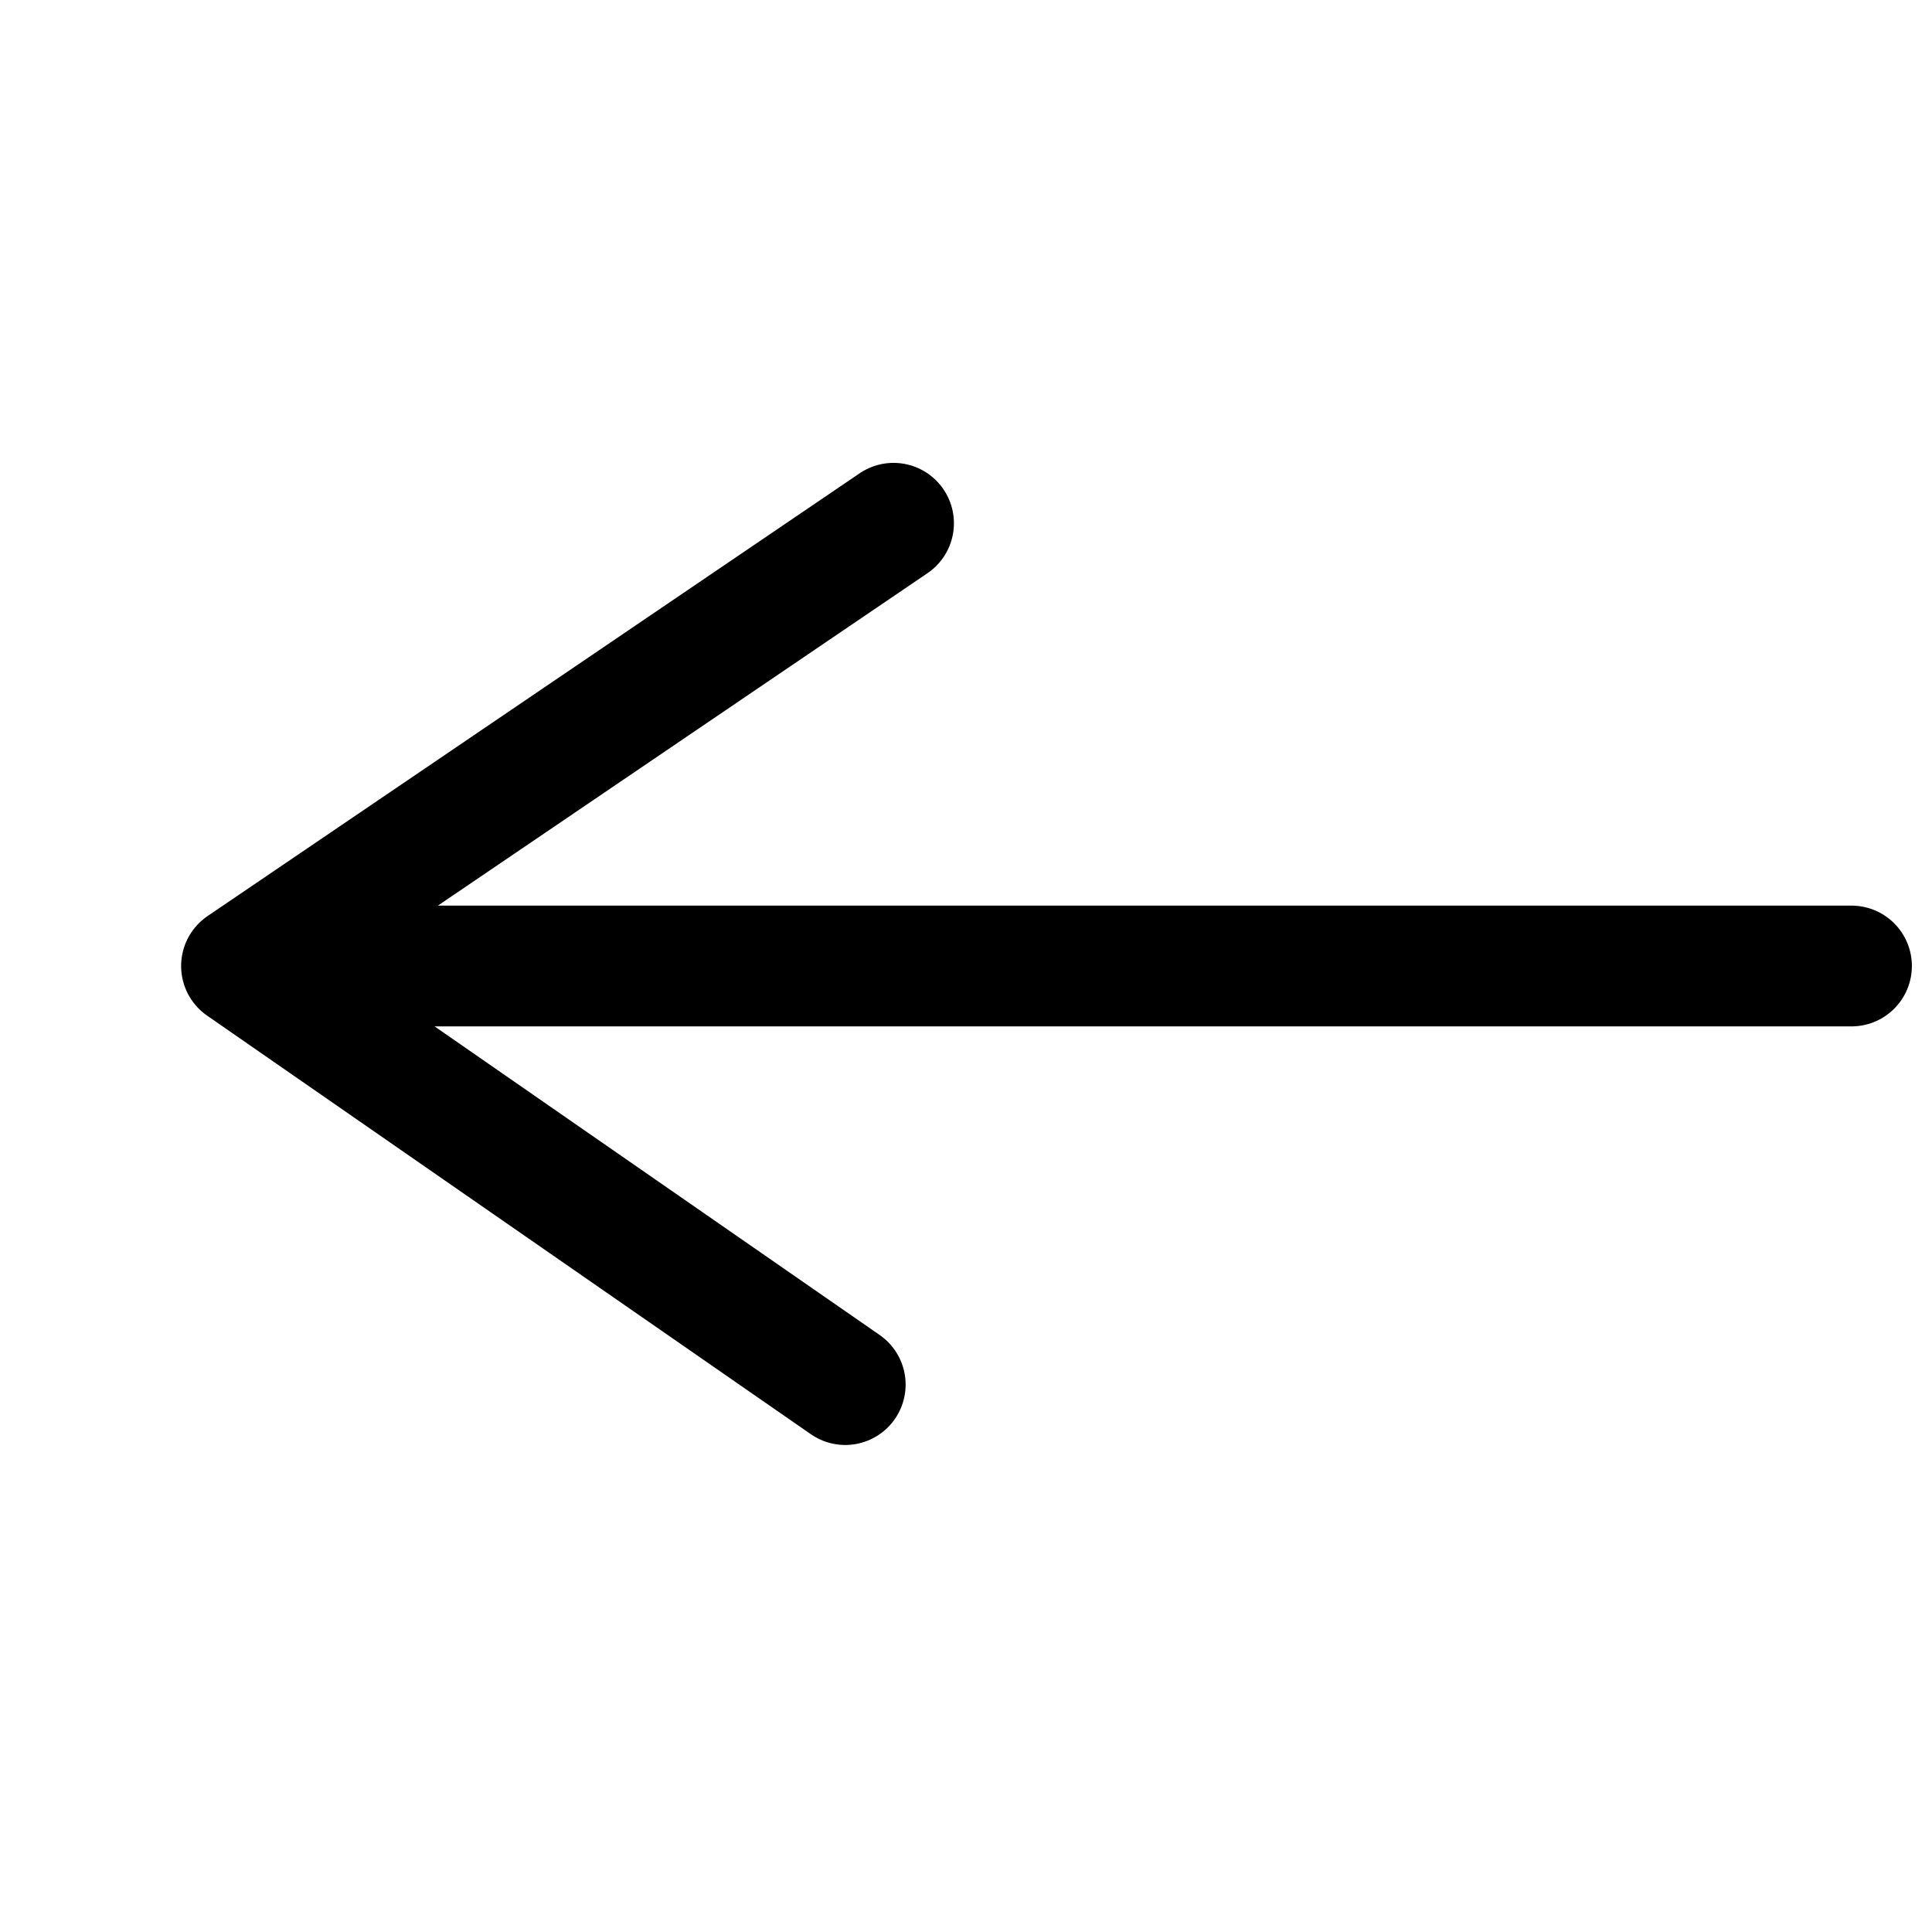
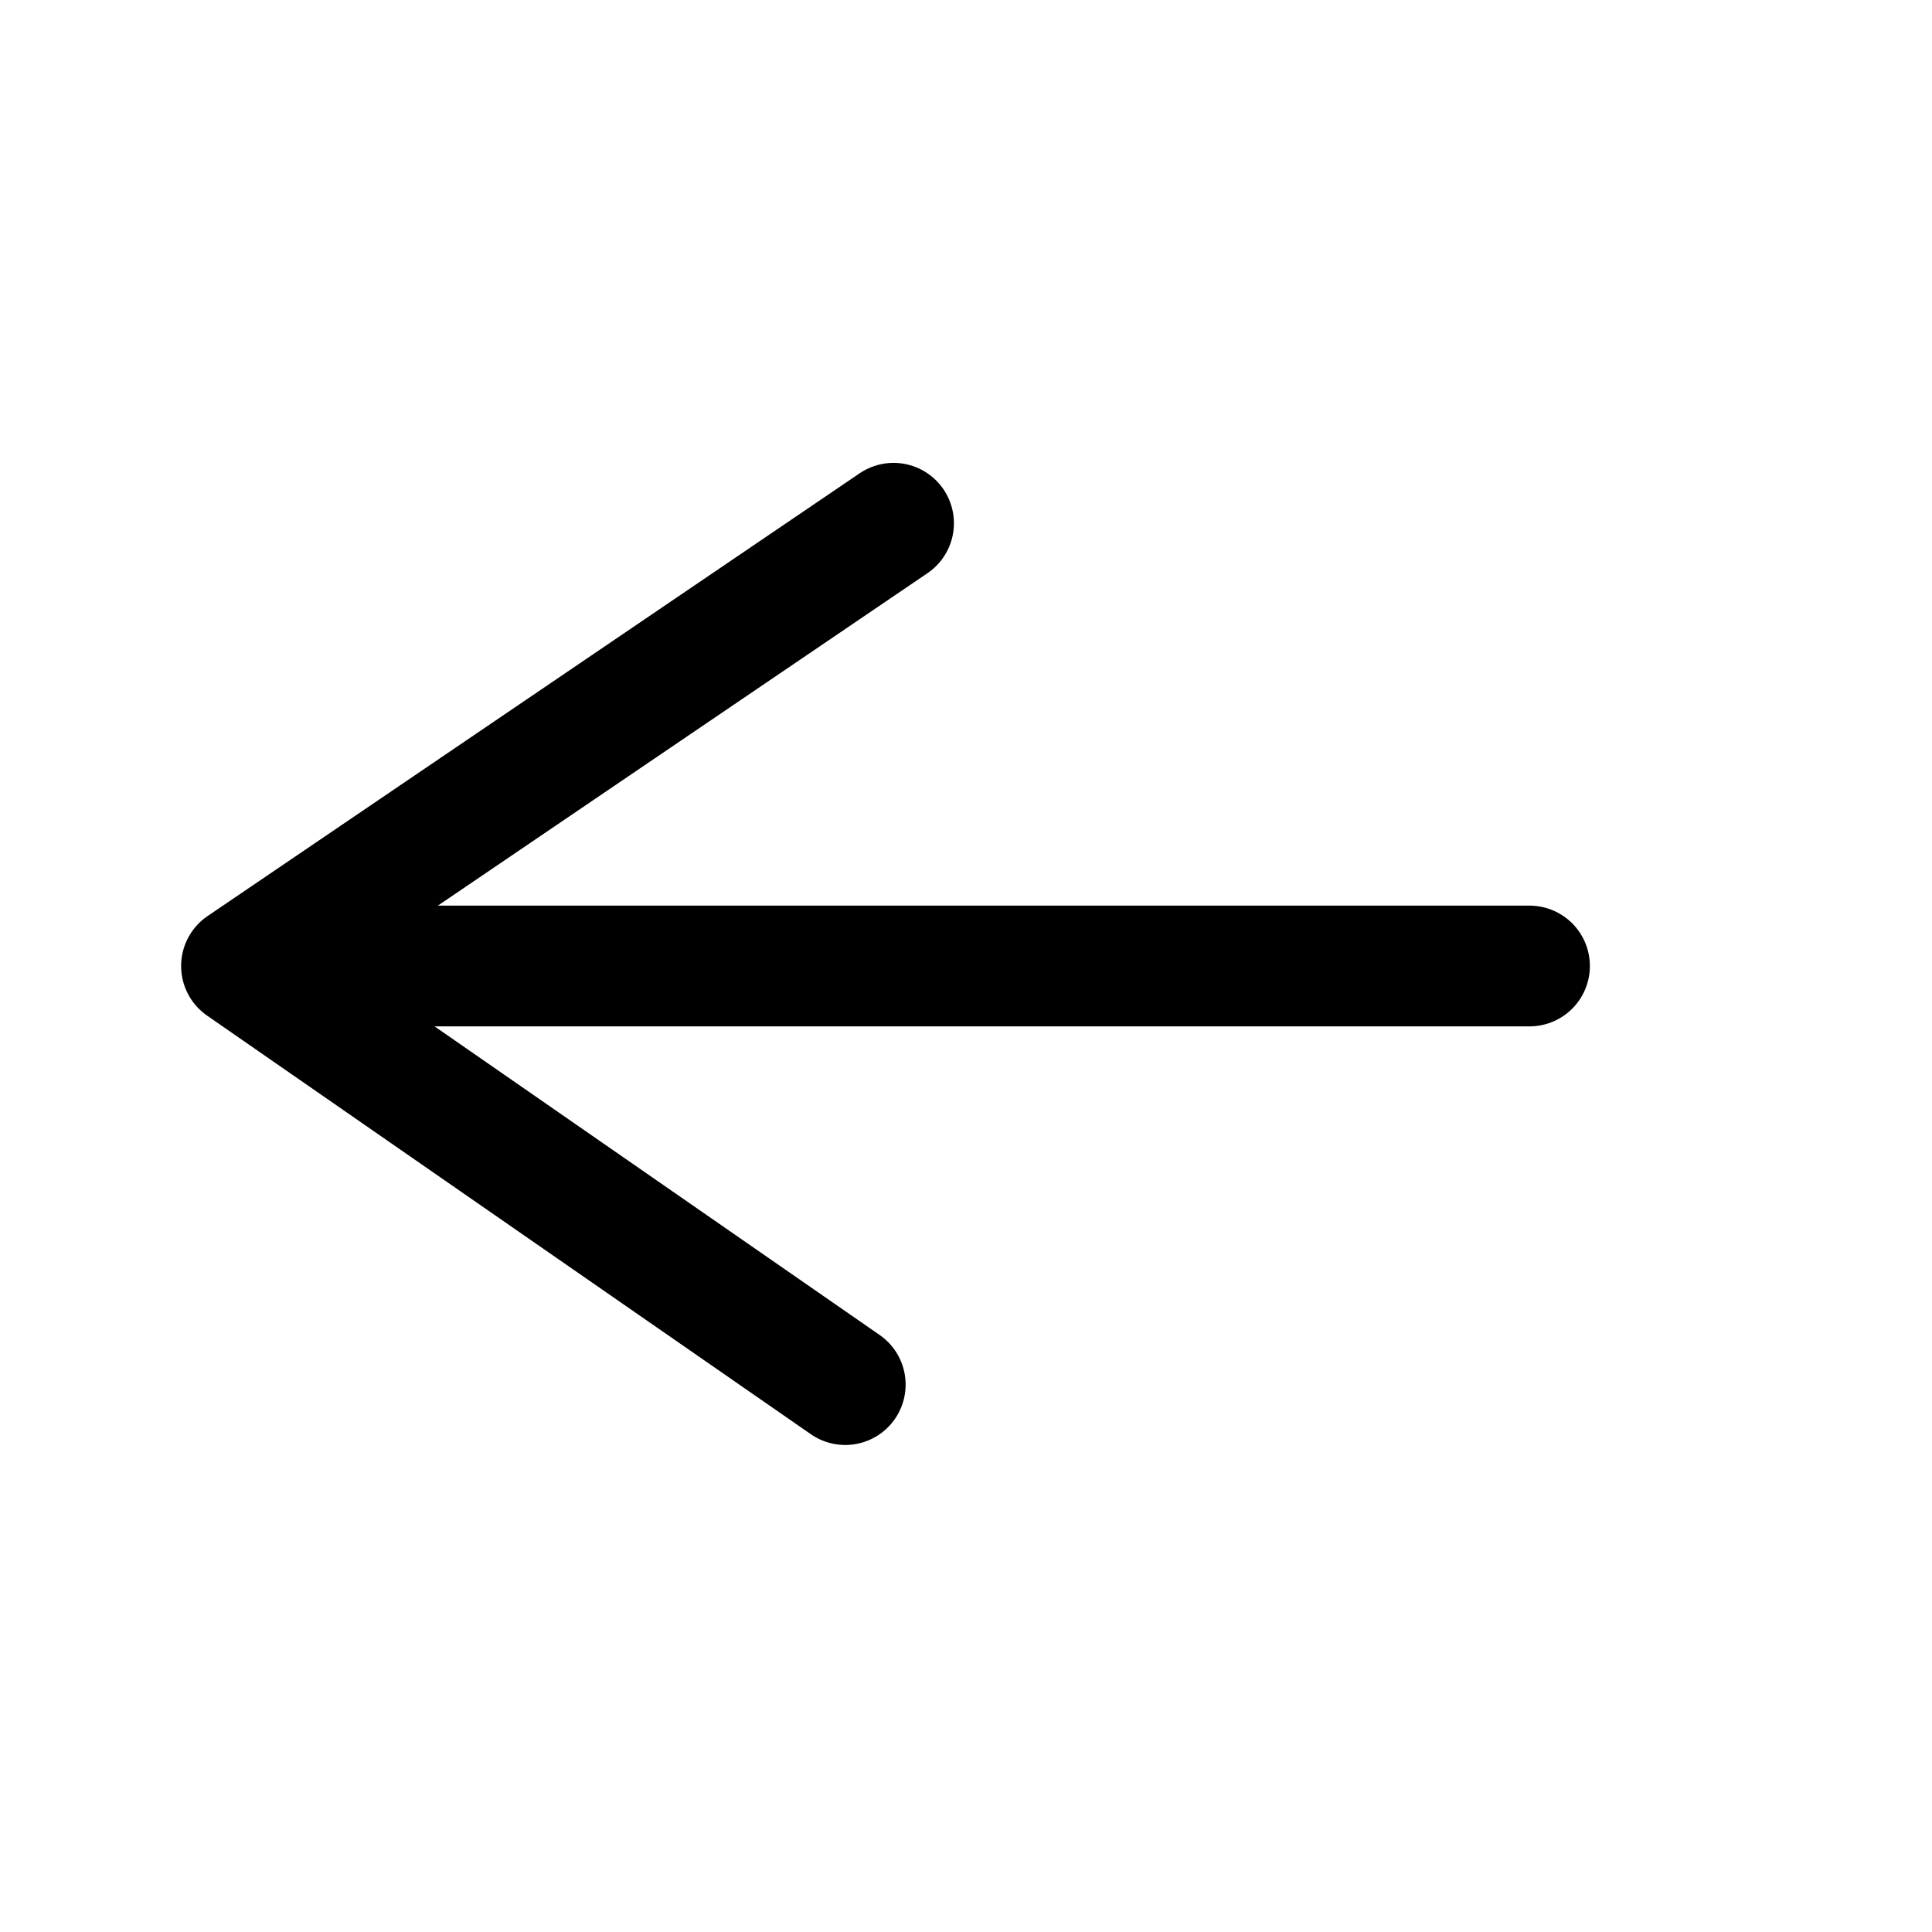
<svg xmlns="http://www.w3.org/2000/svg" fill="none" viewBox="0 0 24 24" stroke-width="1.5" stroke="currentColor" class="size-3">
-   <path stroke-linecap="round" stroke-linejoin="round" d="M10.5 17.2 3 12m0 0 8.1-5.5M3 12h20" />
+   <path stroke-linecap="round" stroke-linejoin="round" d="M10.5 17.2 3 12m0 0 8.1-5.5M3 12h16" />
</svg>
